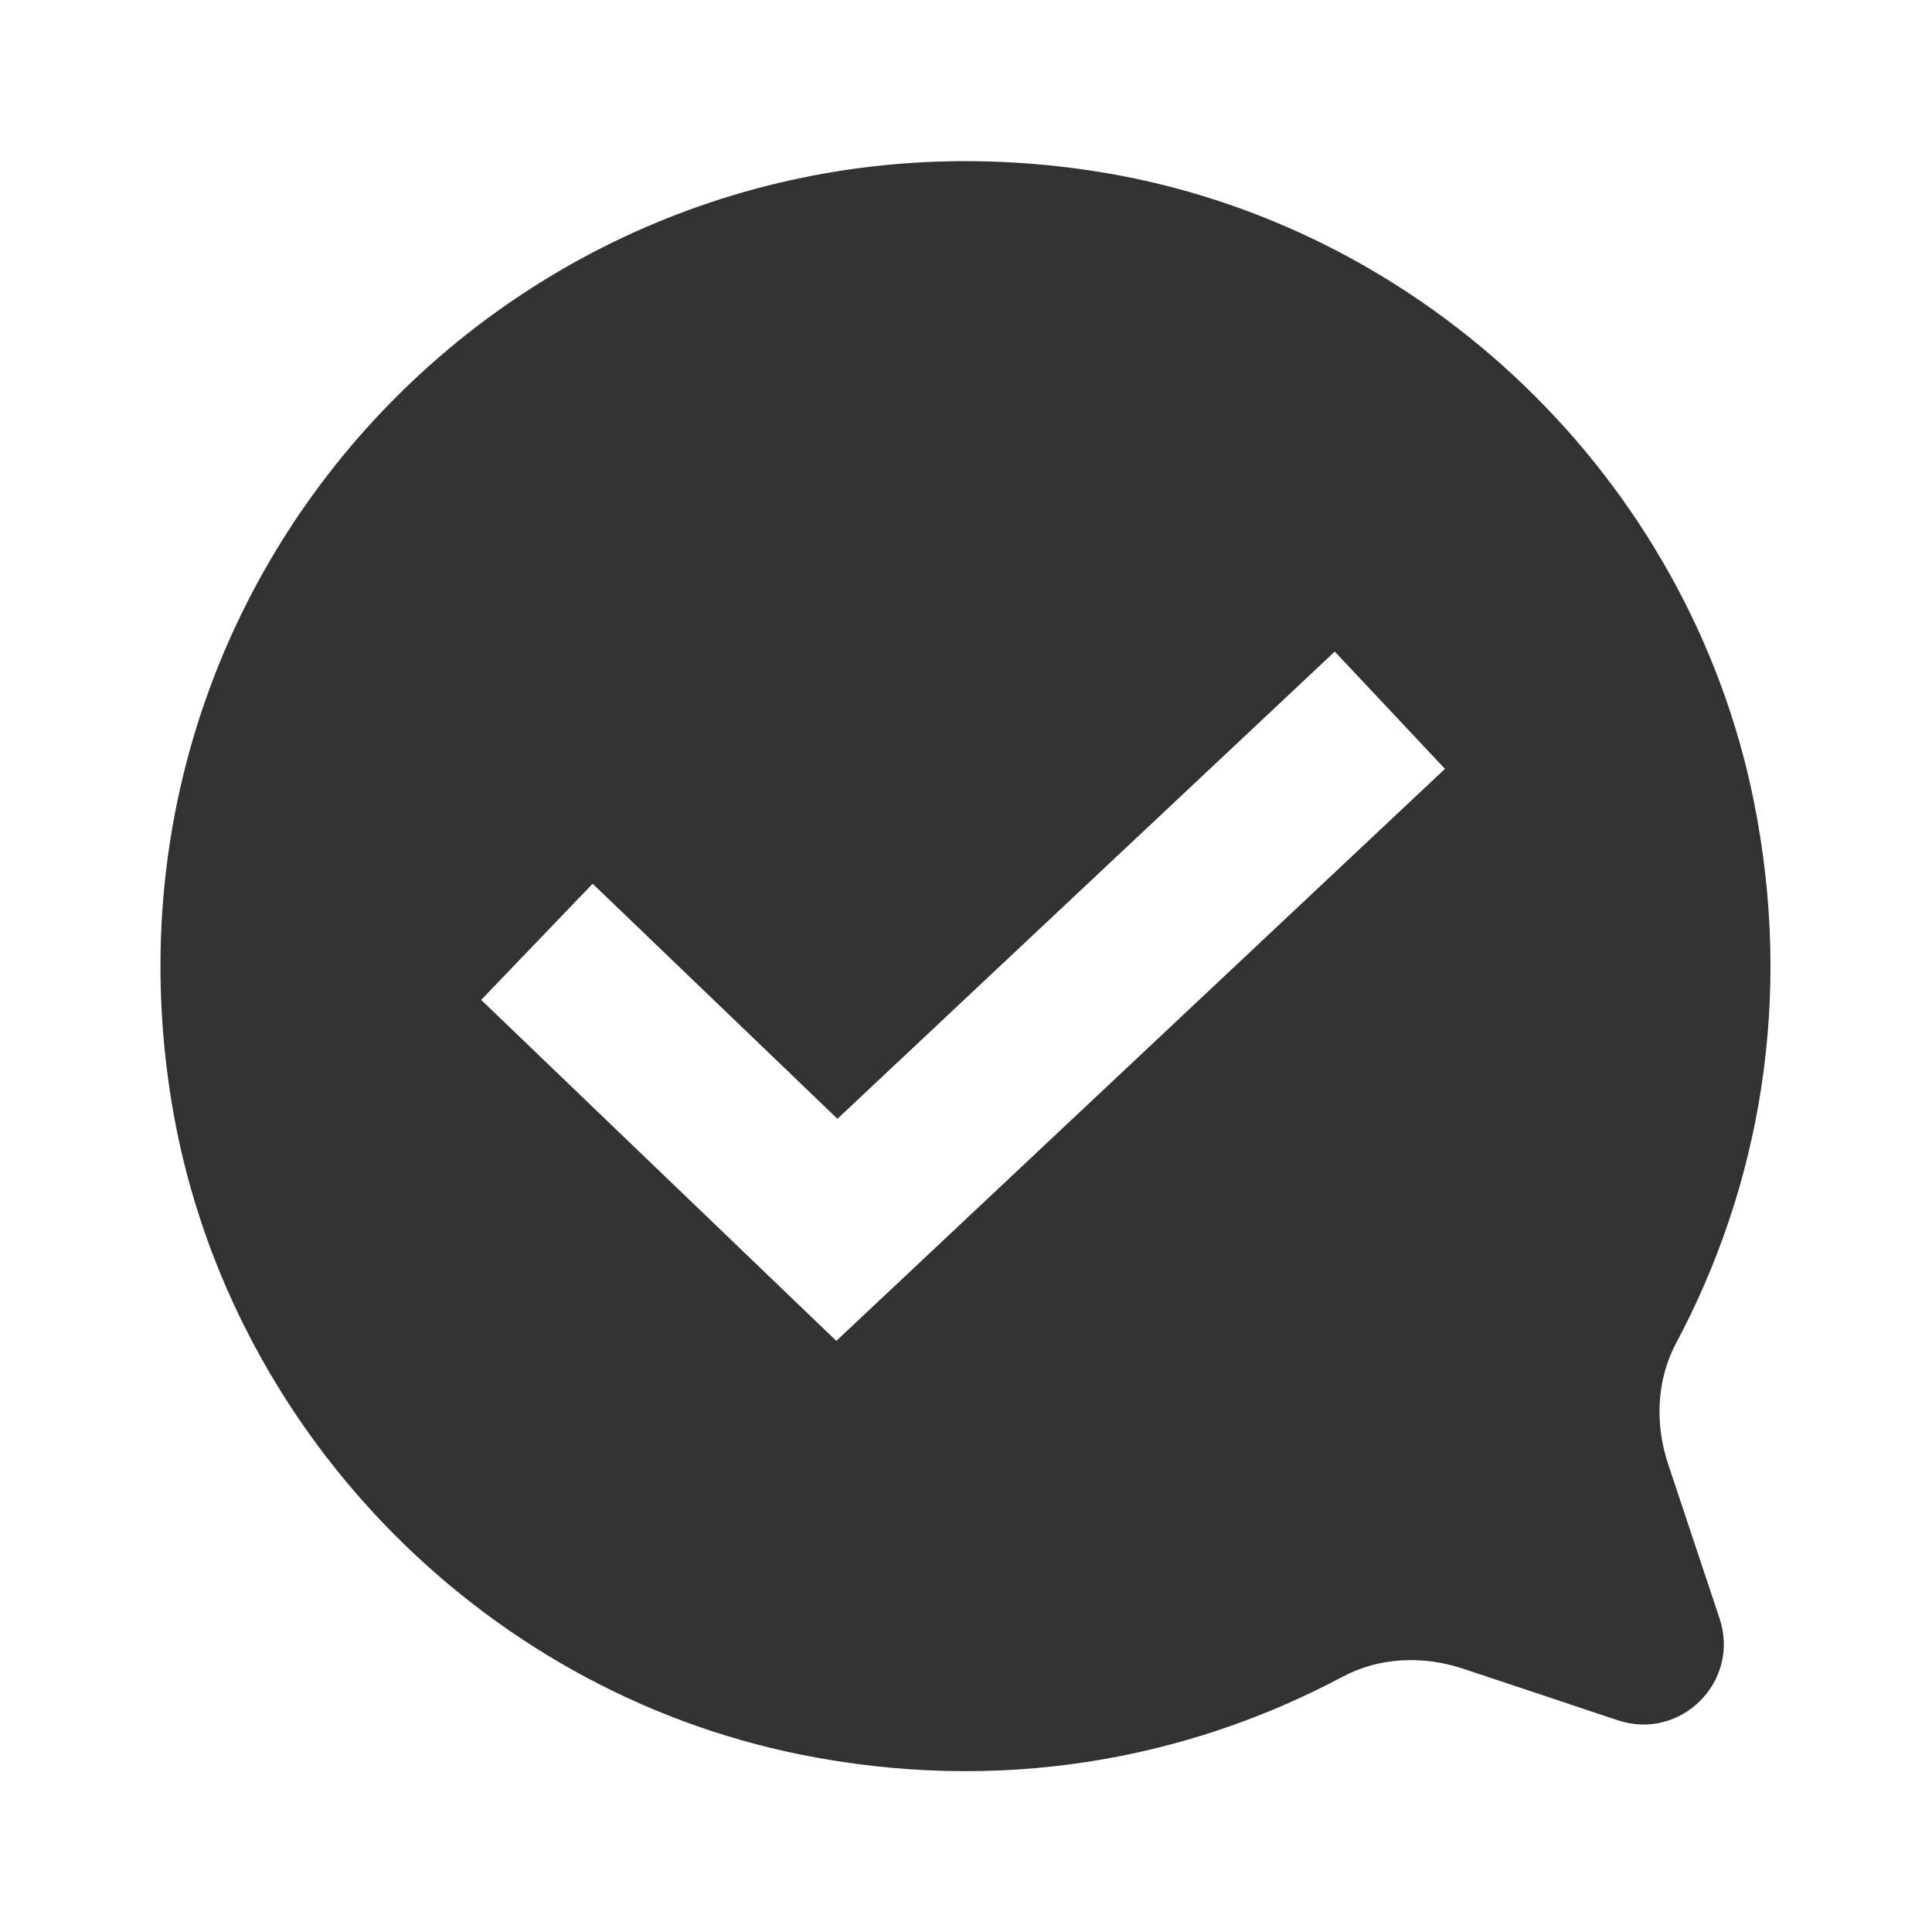
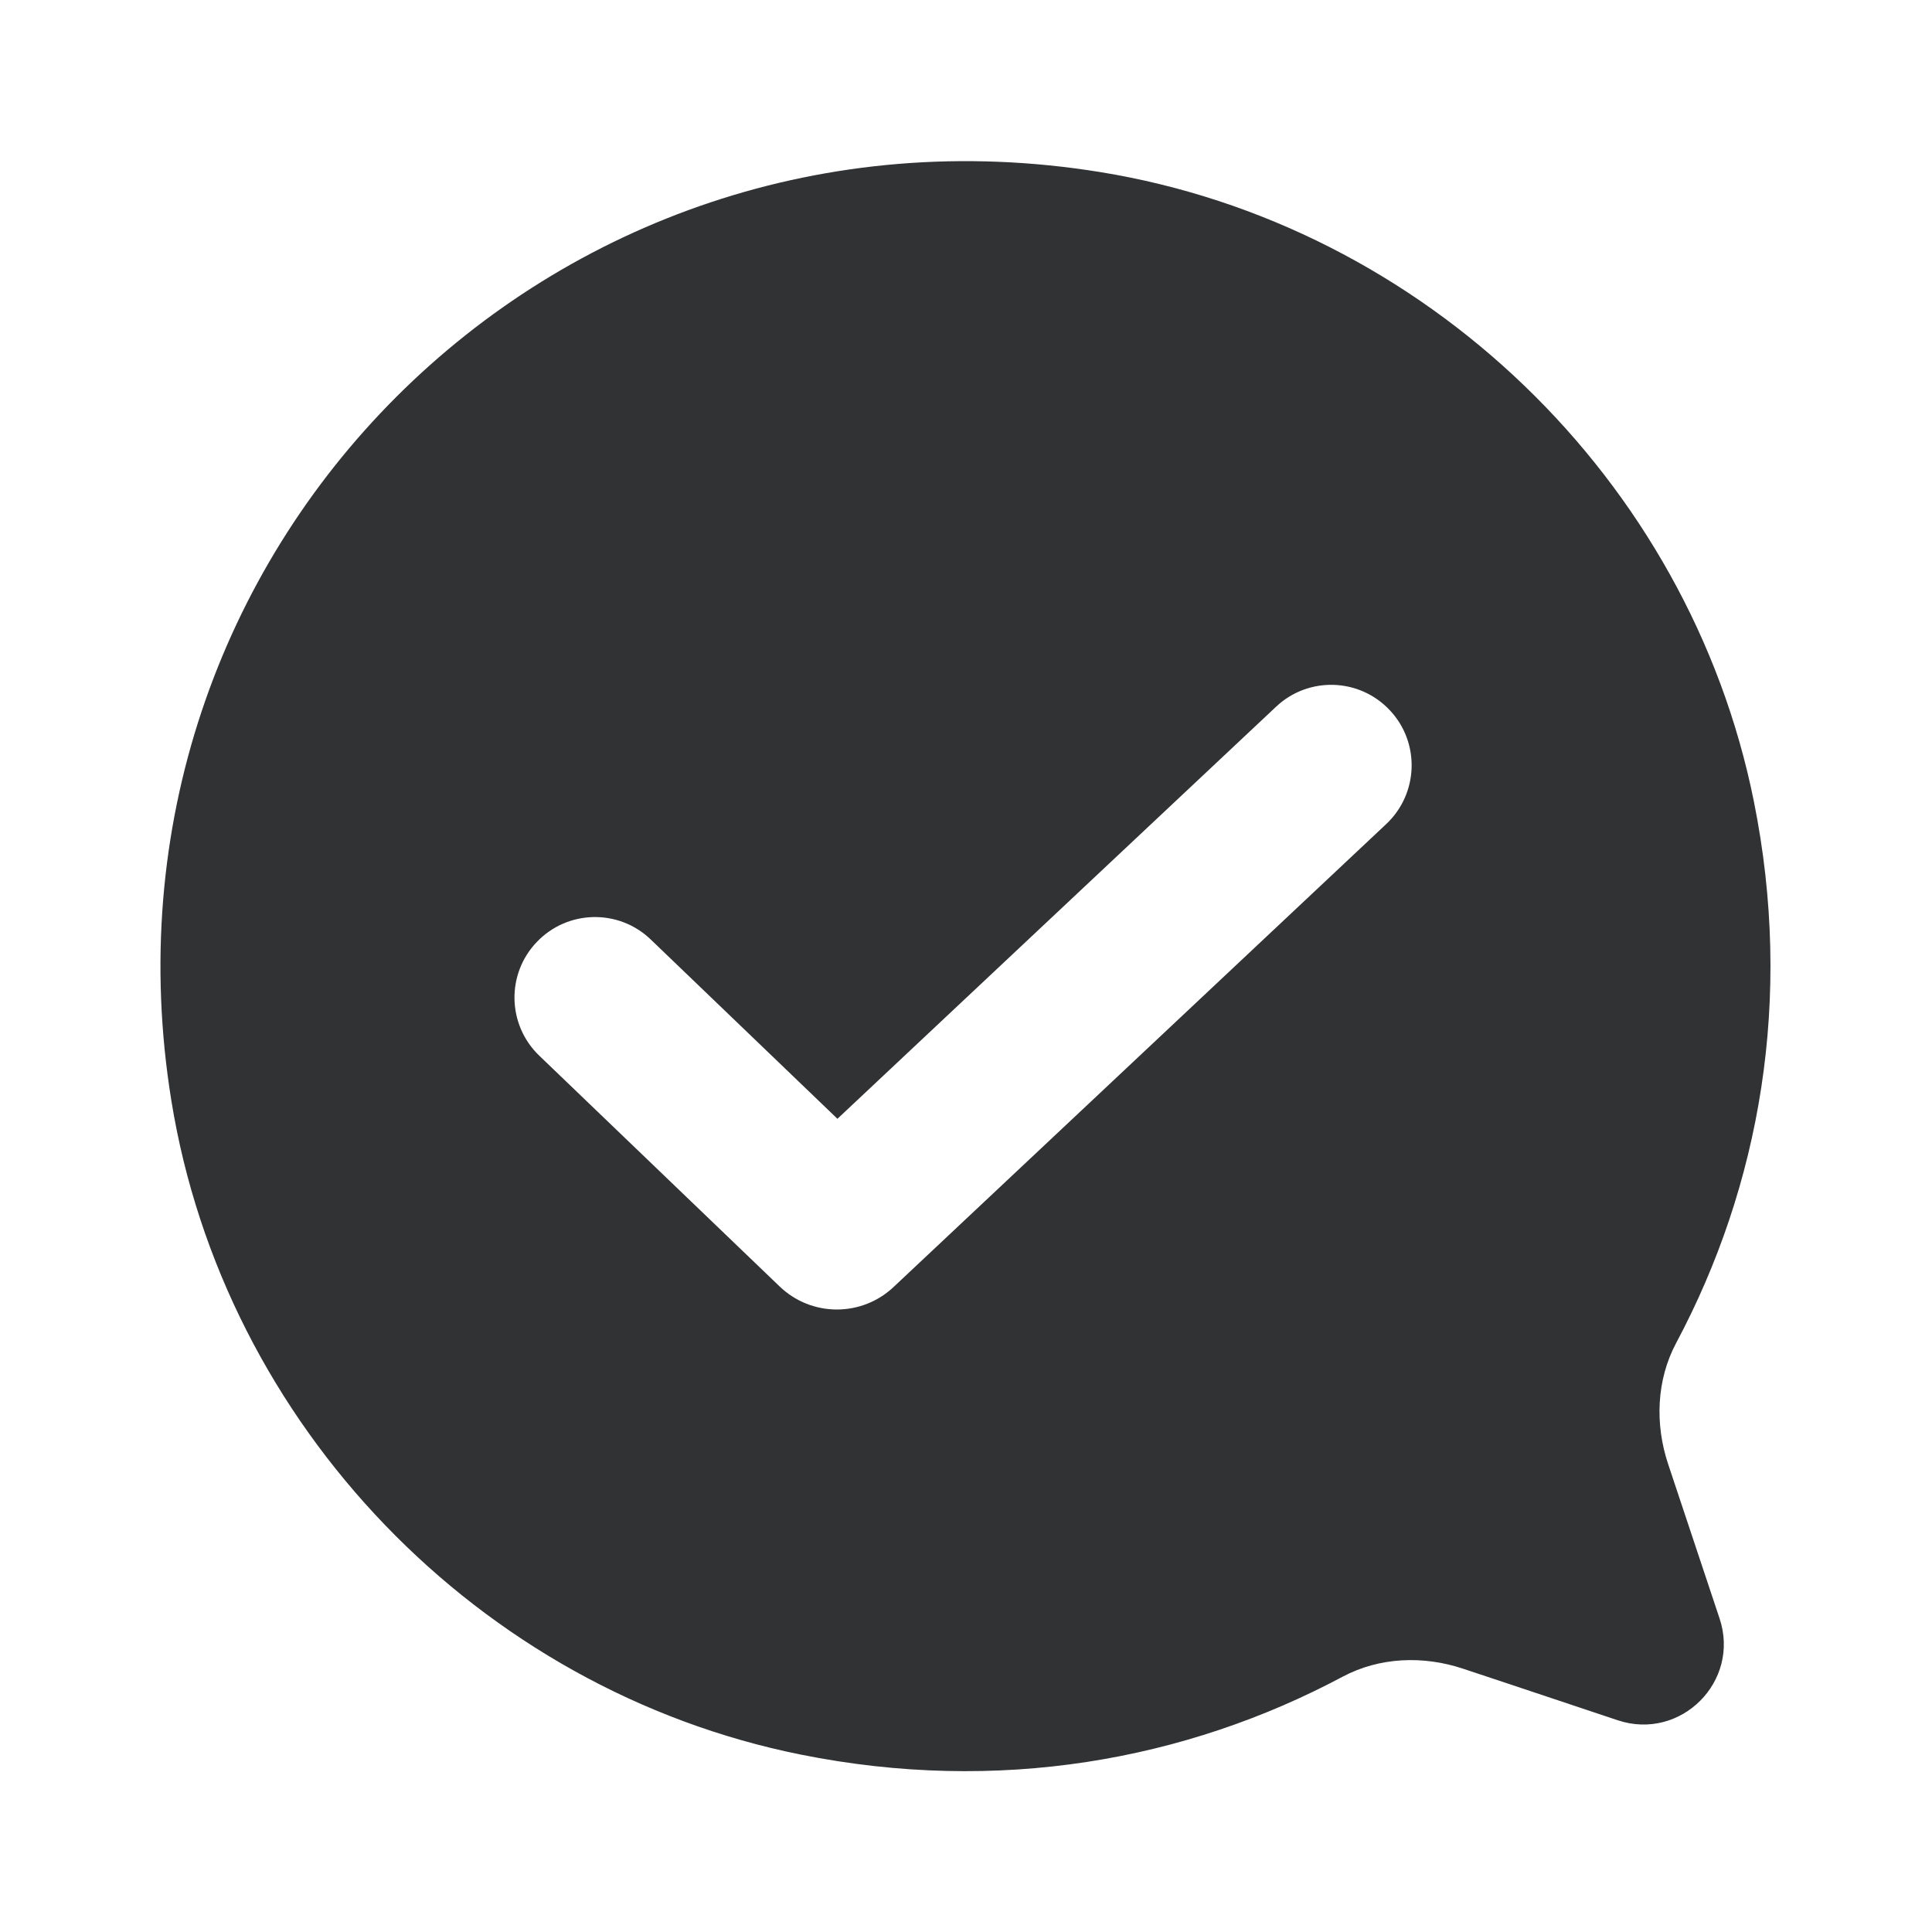
<svg xmlns="http://www.w3.org/2000/svg" width="24" height="24" viewBox="0 0 24 24" fill="none">
-   <path fill-rule="evenodd" clip-rule="evenodd" d="M20.822 16.683C20.576 17.144 20.557 17.694 20.723 18.19L21.361 20.105C21.622 20.886 20.879 21.63 20.097 21.37C19.64 21.217 19.158 21.057 18.728 20.913C18.53 20.848 18.343 20.785 18.174 20.729C17.681 20.565 17.137 20.584 16.678 20.829C14.729 21.868 12.403 22.29 9.947 21.796C5.946 20.991 2.782 17.703 2.129 13.675C1.023 6.848 6.837 1.033 13.664 2.137C17.693 2.789 20.982 5.954 21.787 9.954C22.281 12.409 21.861 14.734 20.822 16.683ZM7.362 10.978L10.403 13.898L16.581 8.094L17.95 9.551L10.389 16.657L5.977 12.421L7.362 10.978Z" fill="#313234" />
+   <path fill-rule="evenodd" clip-rule="evenodd" d="M20.822 16.683C20.576 17.144 20.557 17.694 20.723 18.19L21.361 20.105C21.622 20.886 20.879 21.63 20.097 21.37C19.64 21.217 19.158 21.057 18.728 20.913C18.53 20.848 18.343 20.785 18.174 20.729C17.681 20.565 17.137 20.584 16.678 20.829C14.729 21.868 12.403 22.29 9.947 21.796C5.946 20.991 2.782 17.703 2.129 13.675C1.023 6.848 6.837 1.033 13.664 2.137C17.693 2.789 20.982 5.954 21.787 9.954C22.281 12.409 21.861 14.734 20.822 16.683ZM8.084 11.671L10.403 13.898L15.852 8.779C16.254 8.4 16.887 8.42 17.265 8.823C17.643 9.225 17.623 9.857 17.221 10.236L11.1 15.988C10.701 16.363 10.079 16.36 9.684 15.98L6.699 13.114C6.3 12.731 6.287 12.098 6.67 11.7C7.052 11.301 7.686 11.288 8.084 11.671Z" fill="#313234" />
</svg>
